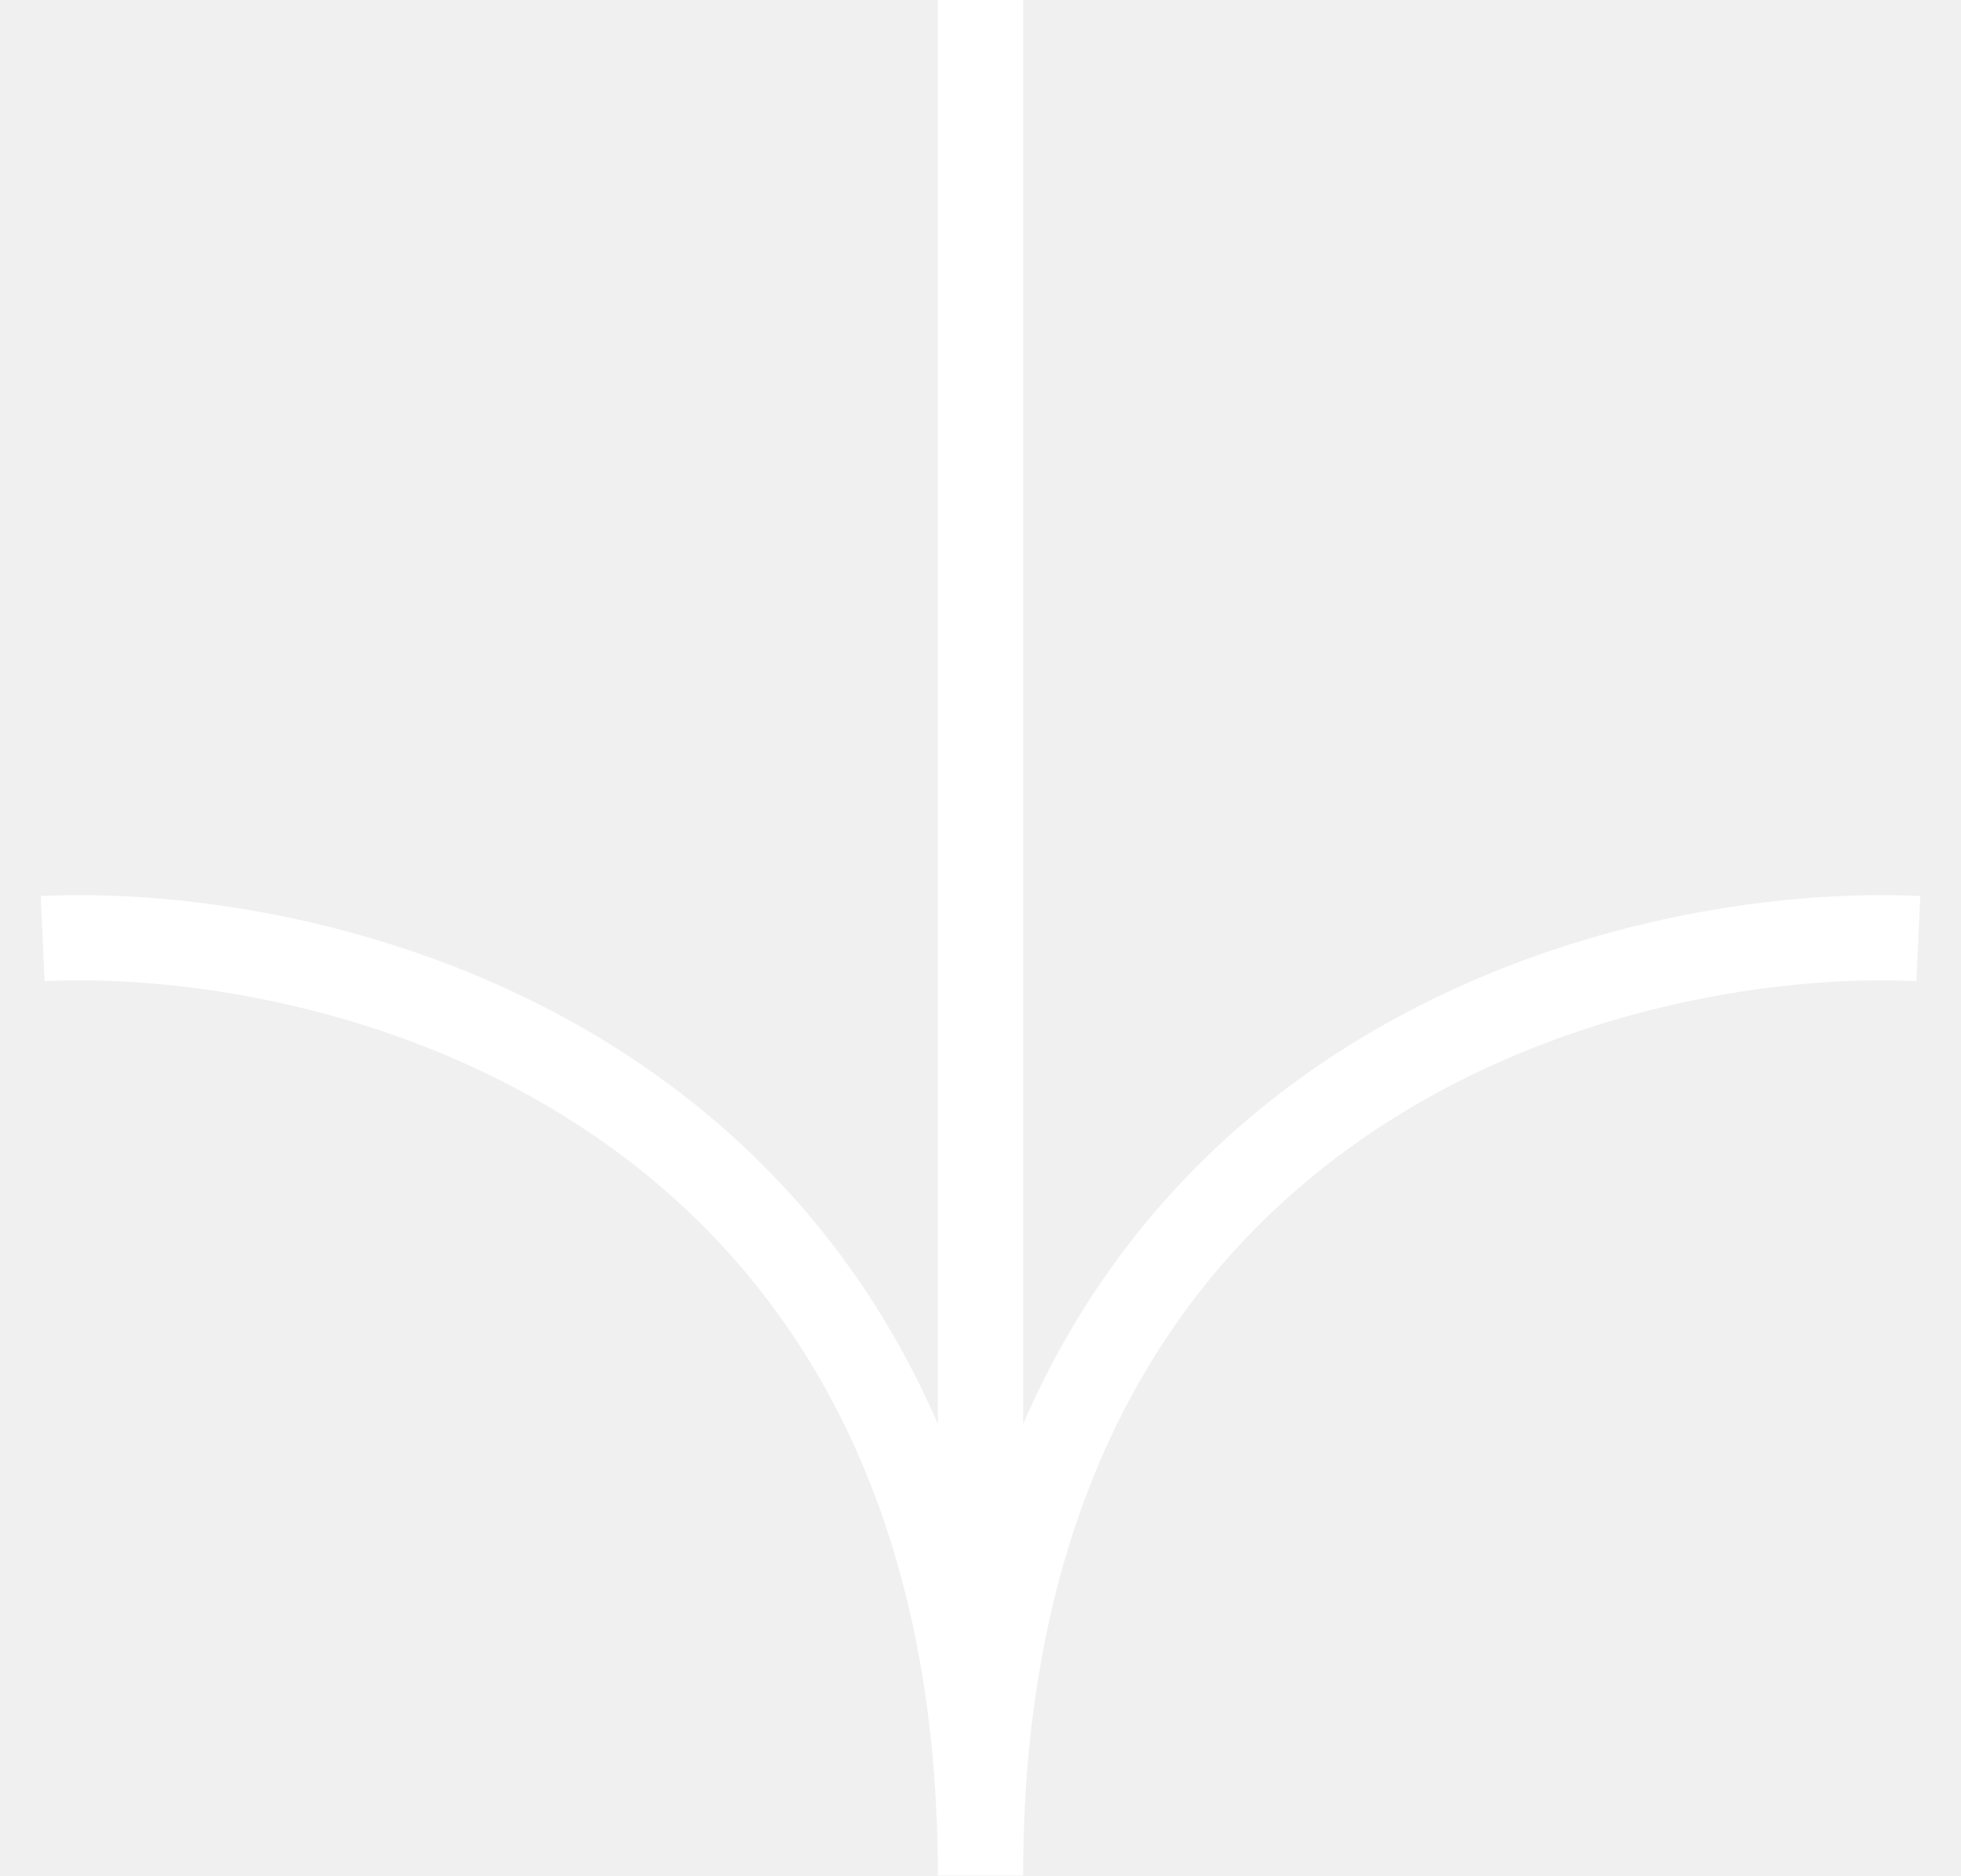
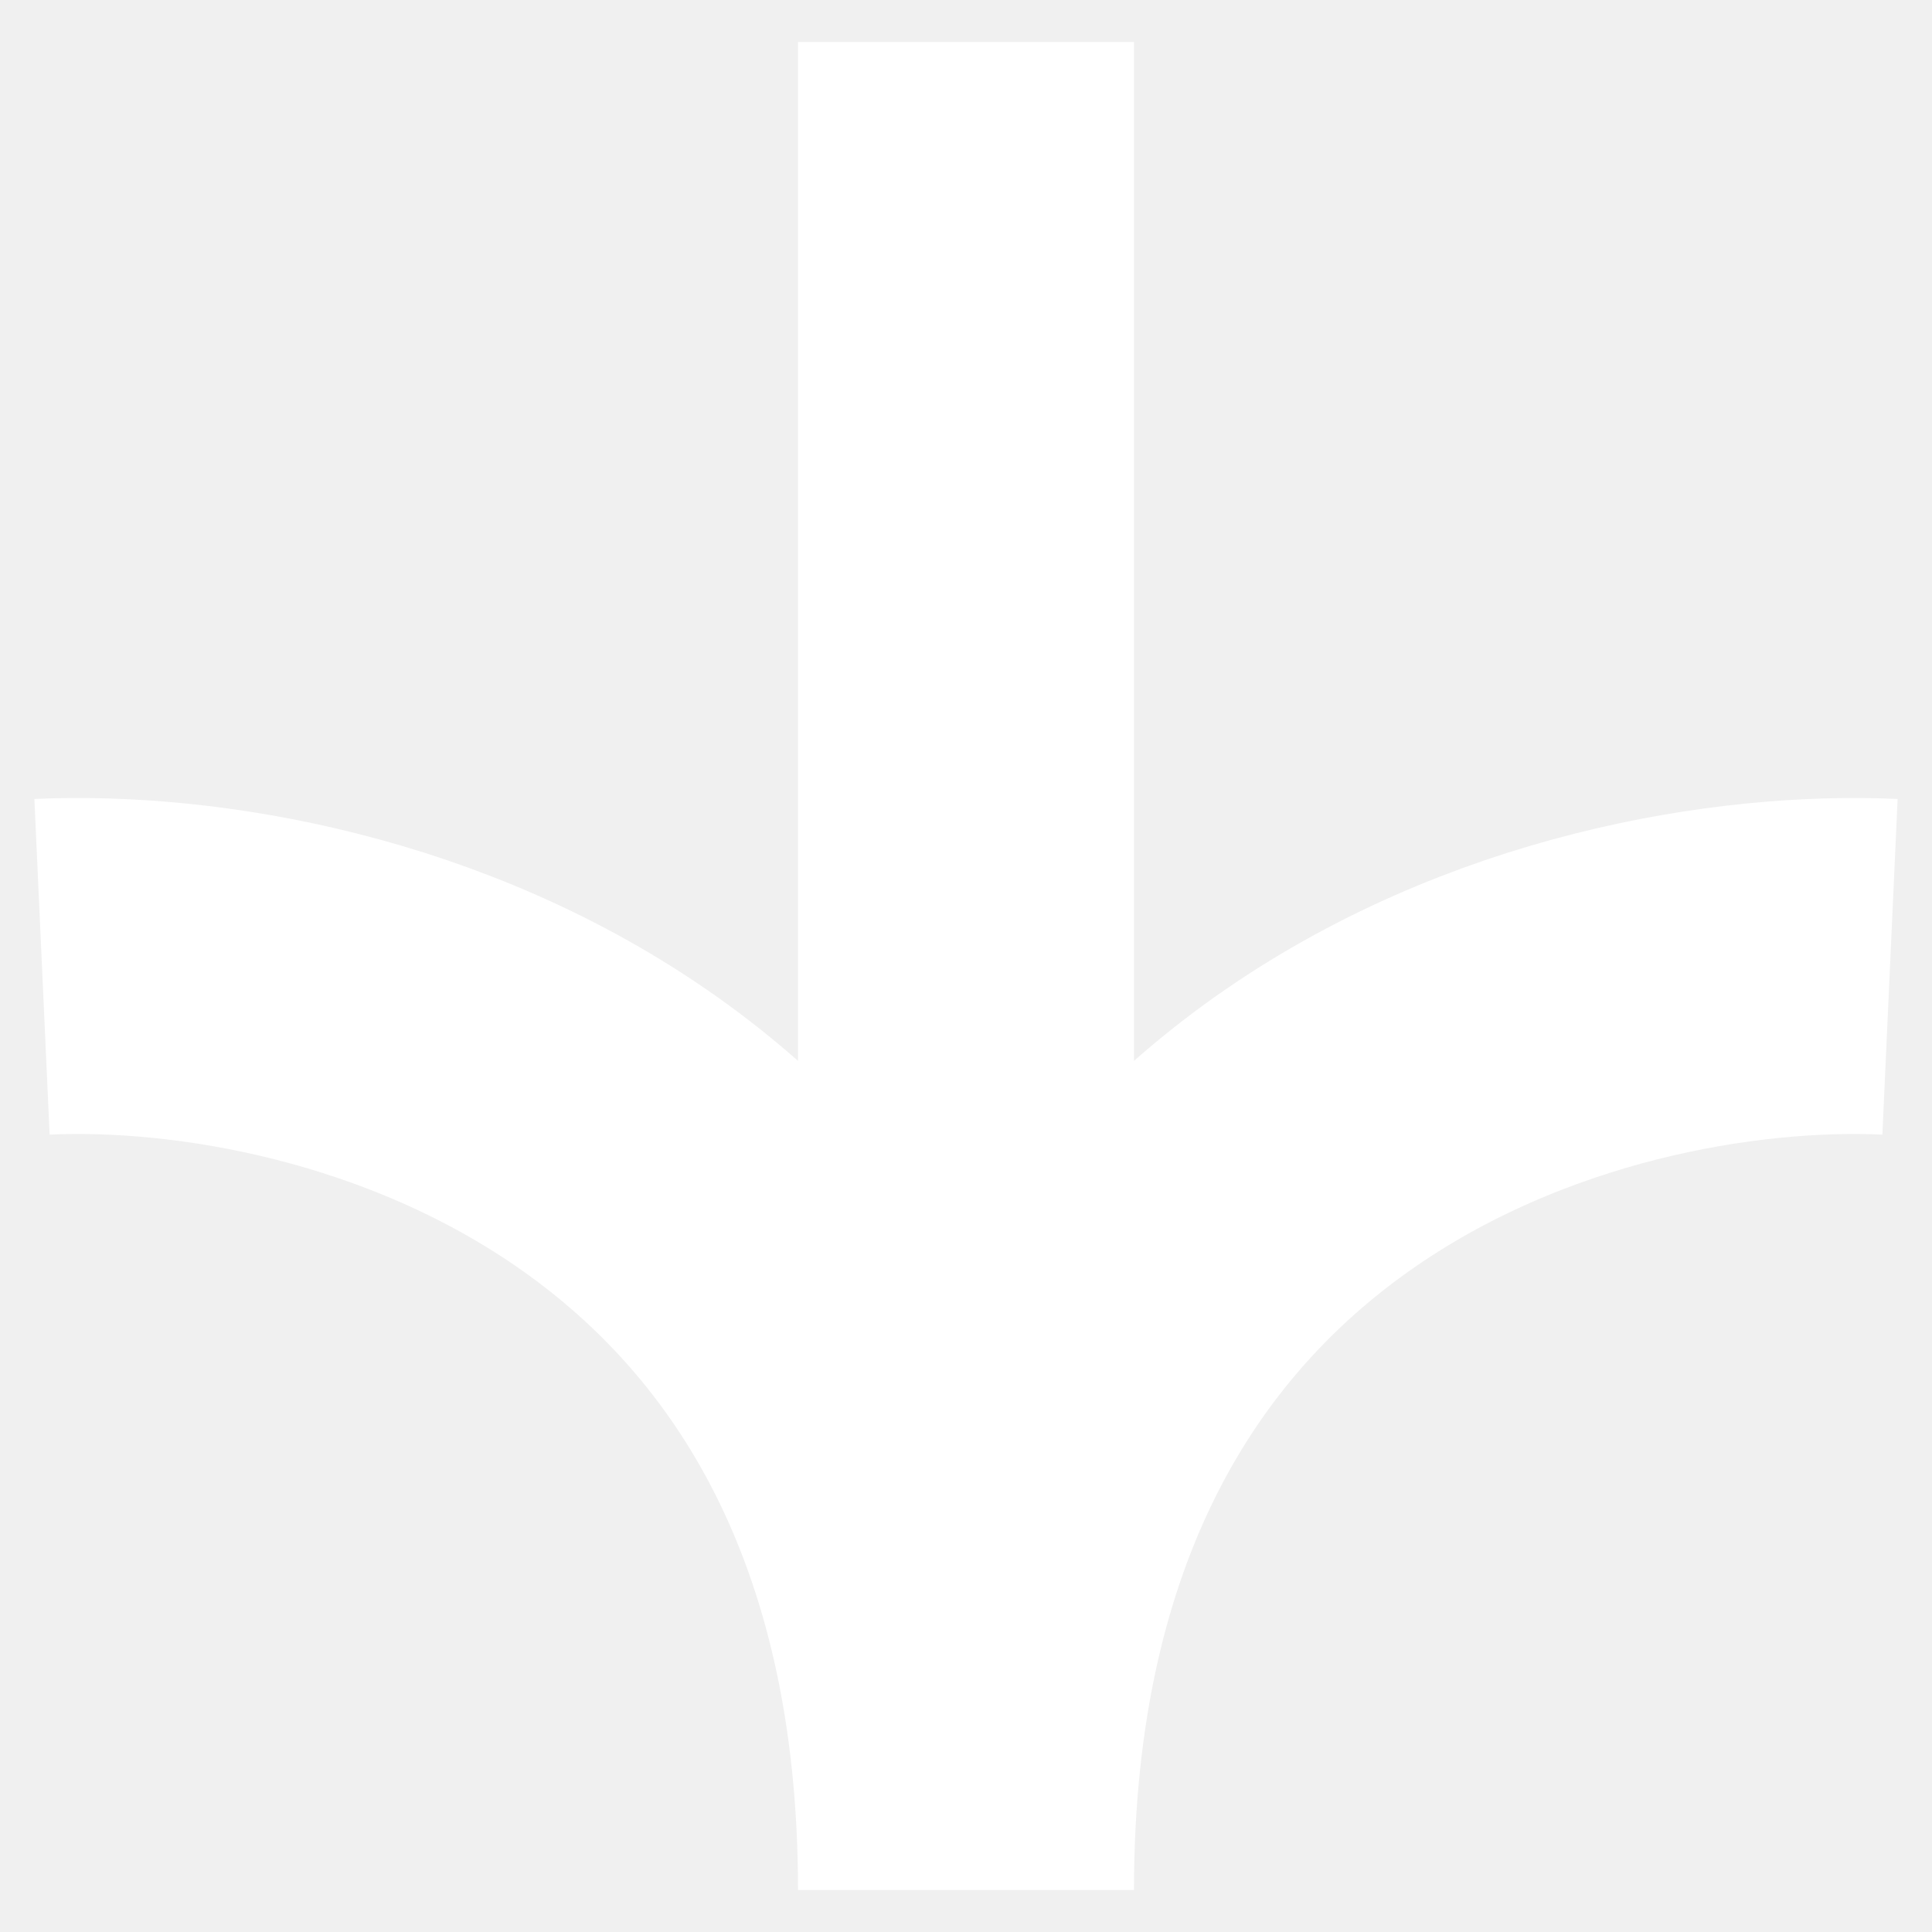
- <svg xmlns="http://www.w3.org/2000/svg" width="46" height="44" viewBox="0 0 46 44">
-   <g fill="none" stroke="#FFF" stroke-width="2">
+ <svg xmlns="http://www.w3.org/2000/svg" width="46" height="46" viewBox="0 0 46 44">
+   <g fill="none" stroke="#FFF" stroke-width="8">
    <path d="M1 22.019C8.333 21.686 23 25.616 23 44M23 44V0M45 22.019C37.667 21.686 23 25.616 23 44" />
  </g>
</svg>
